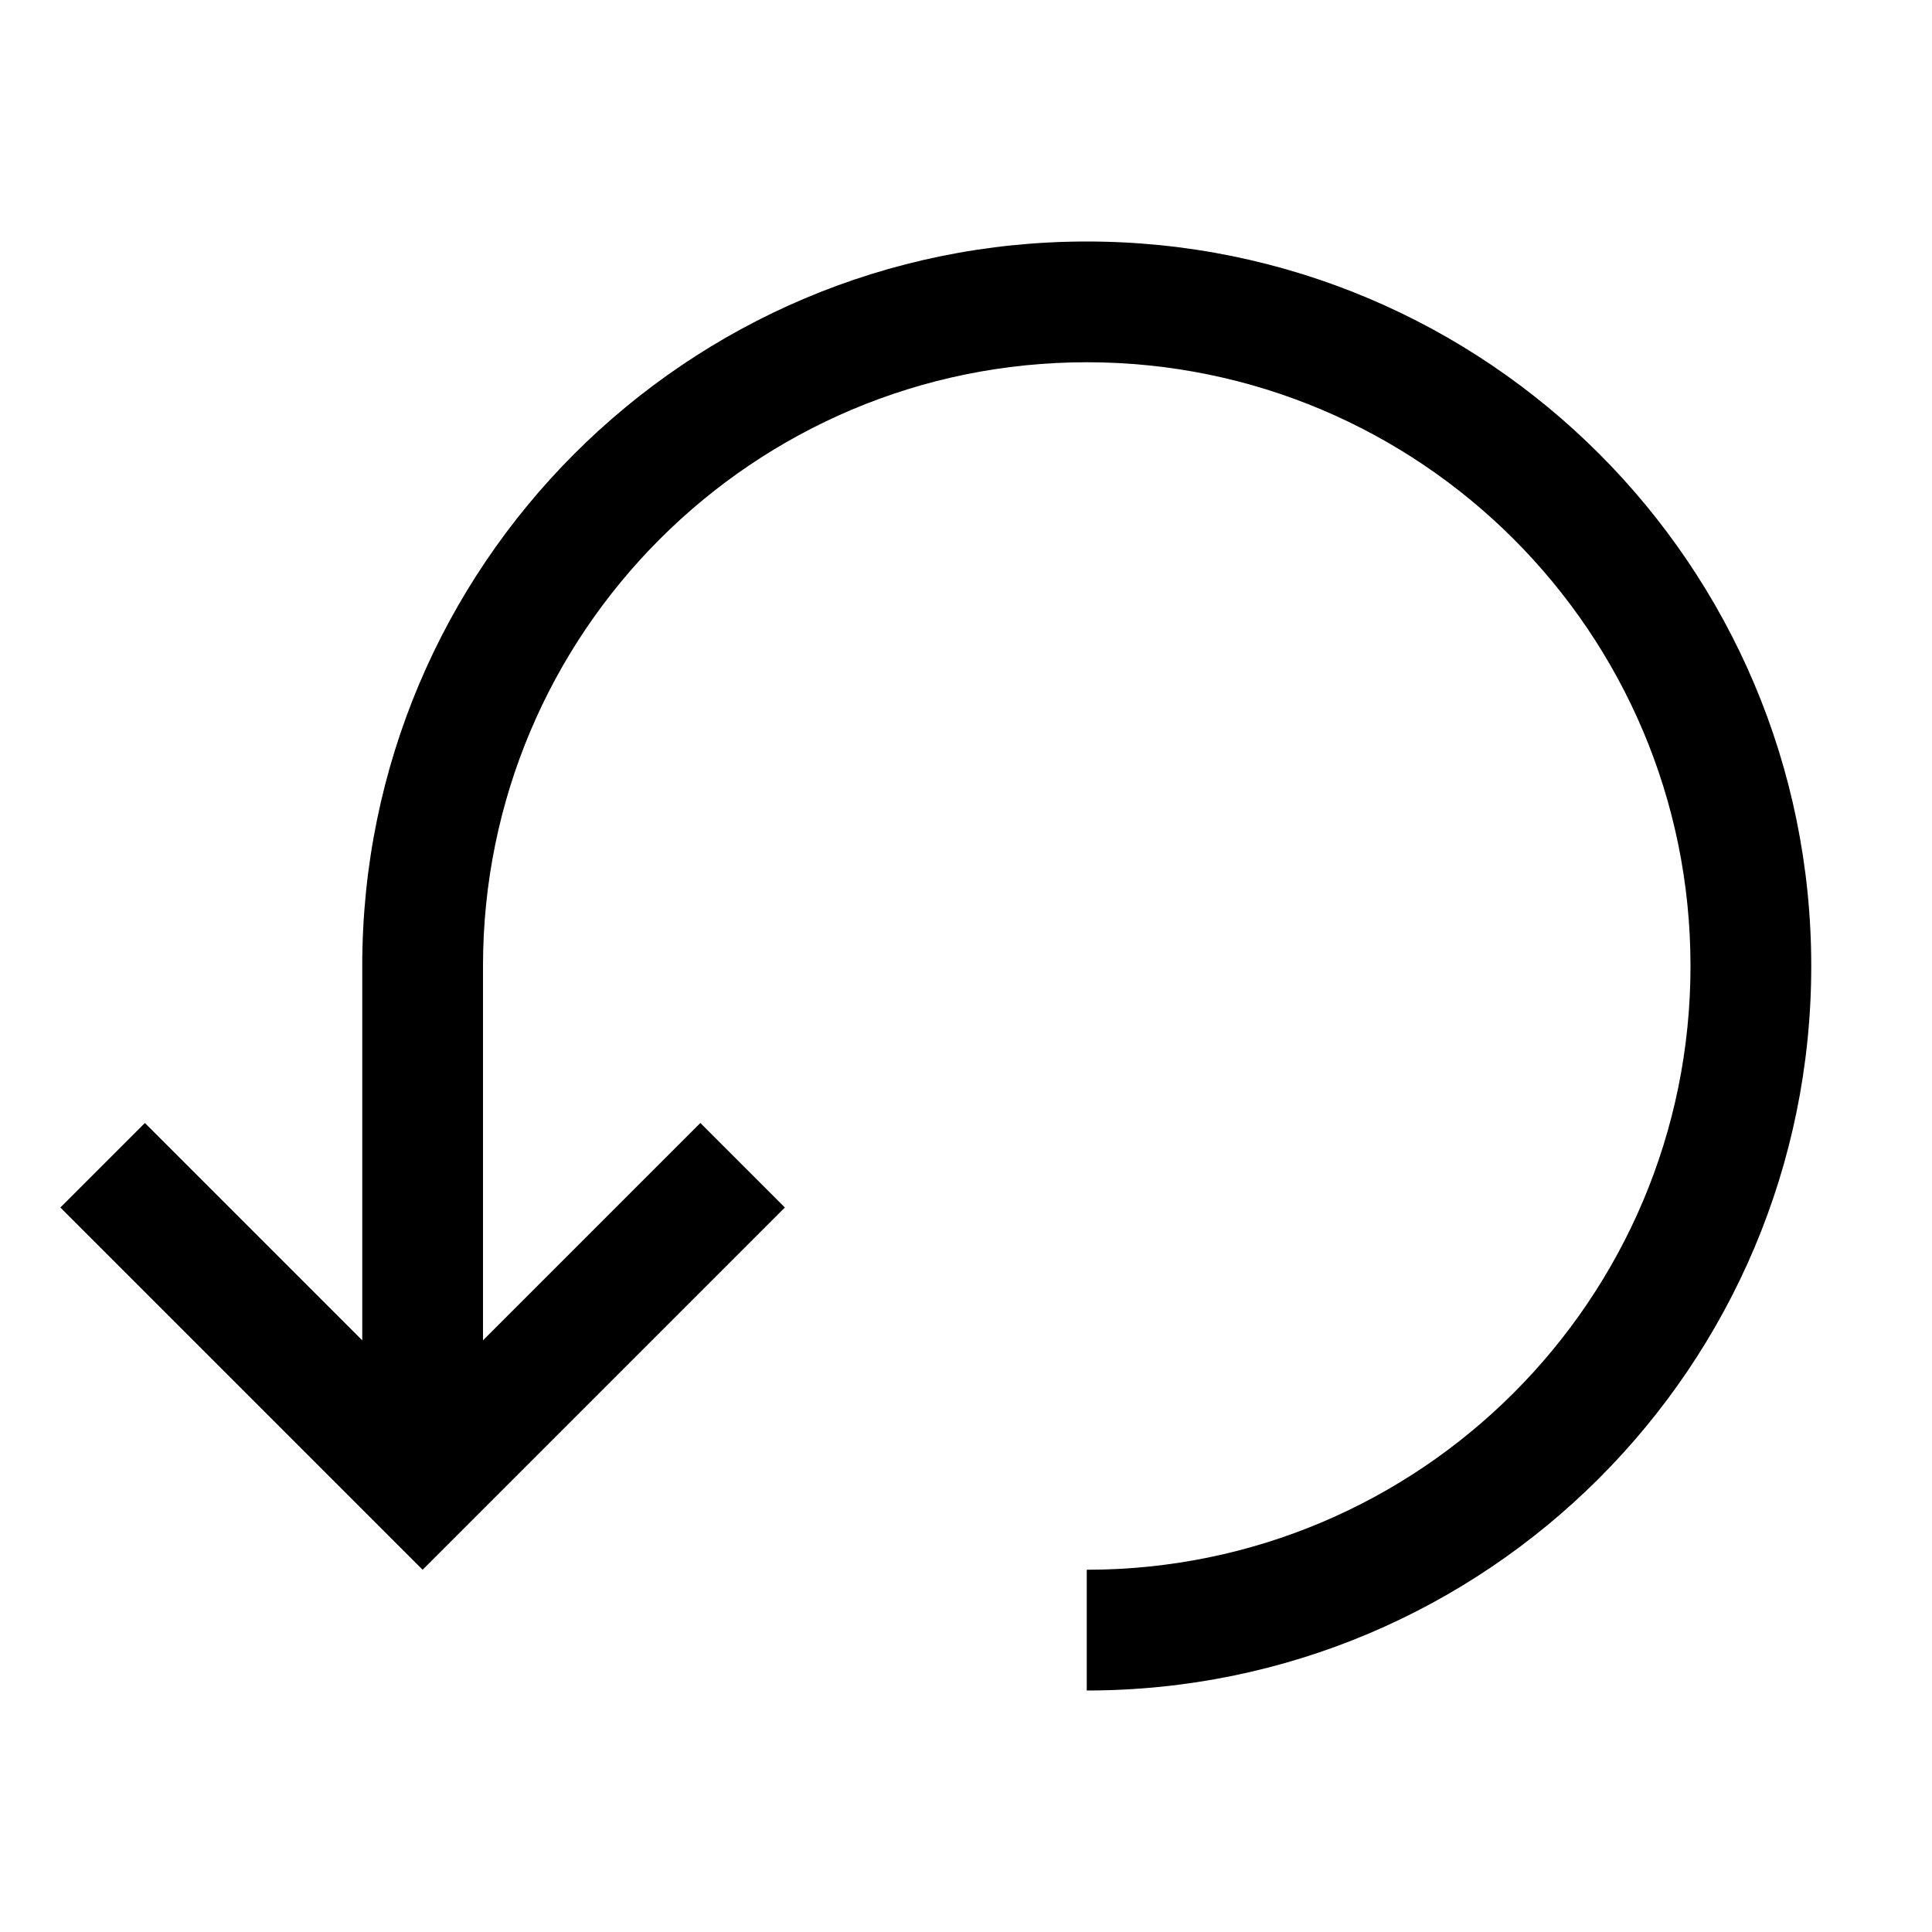
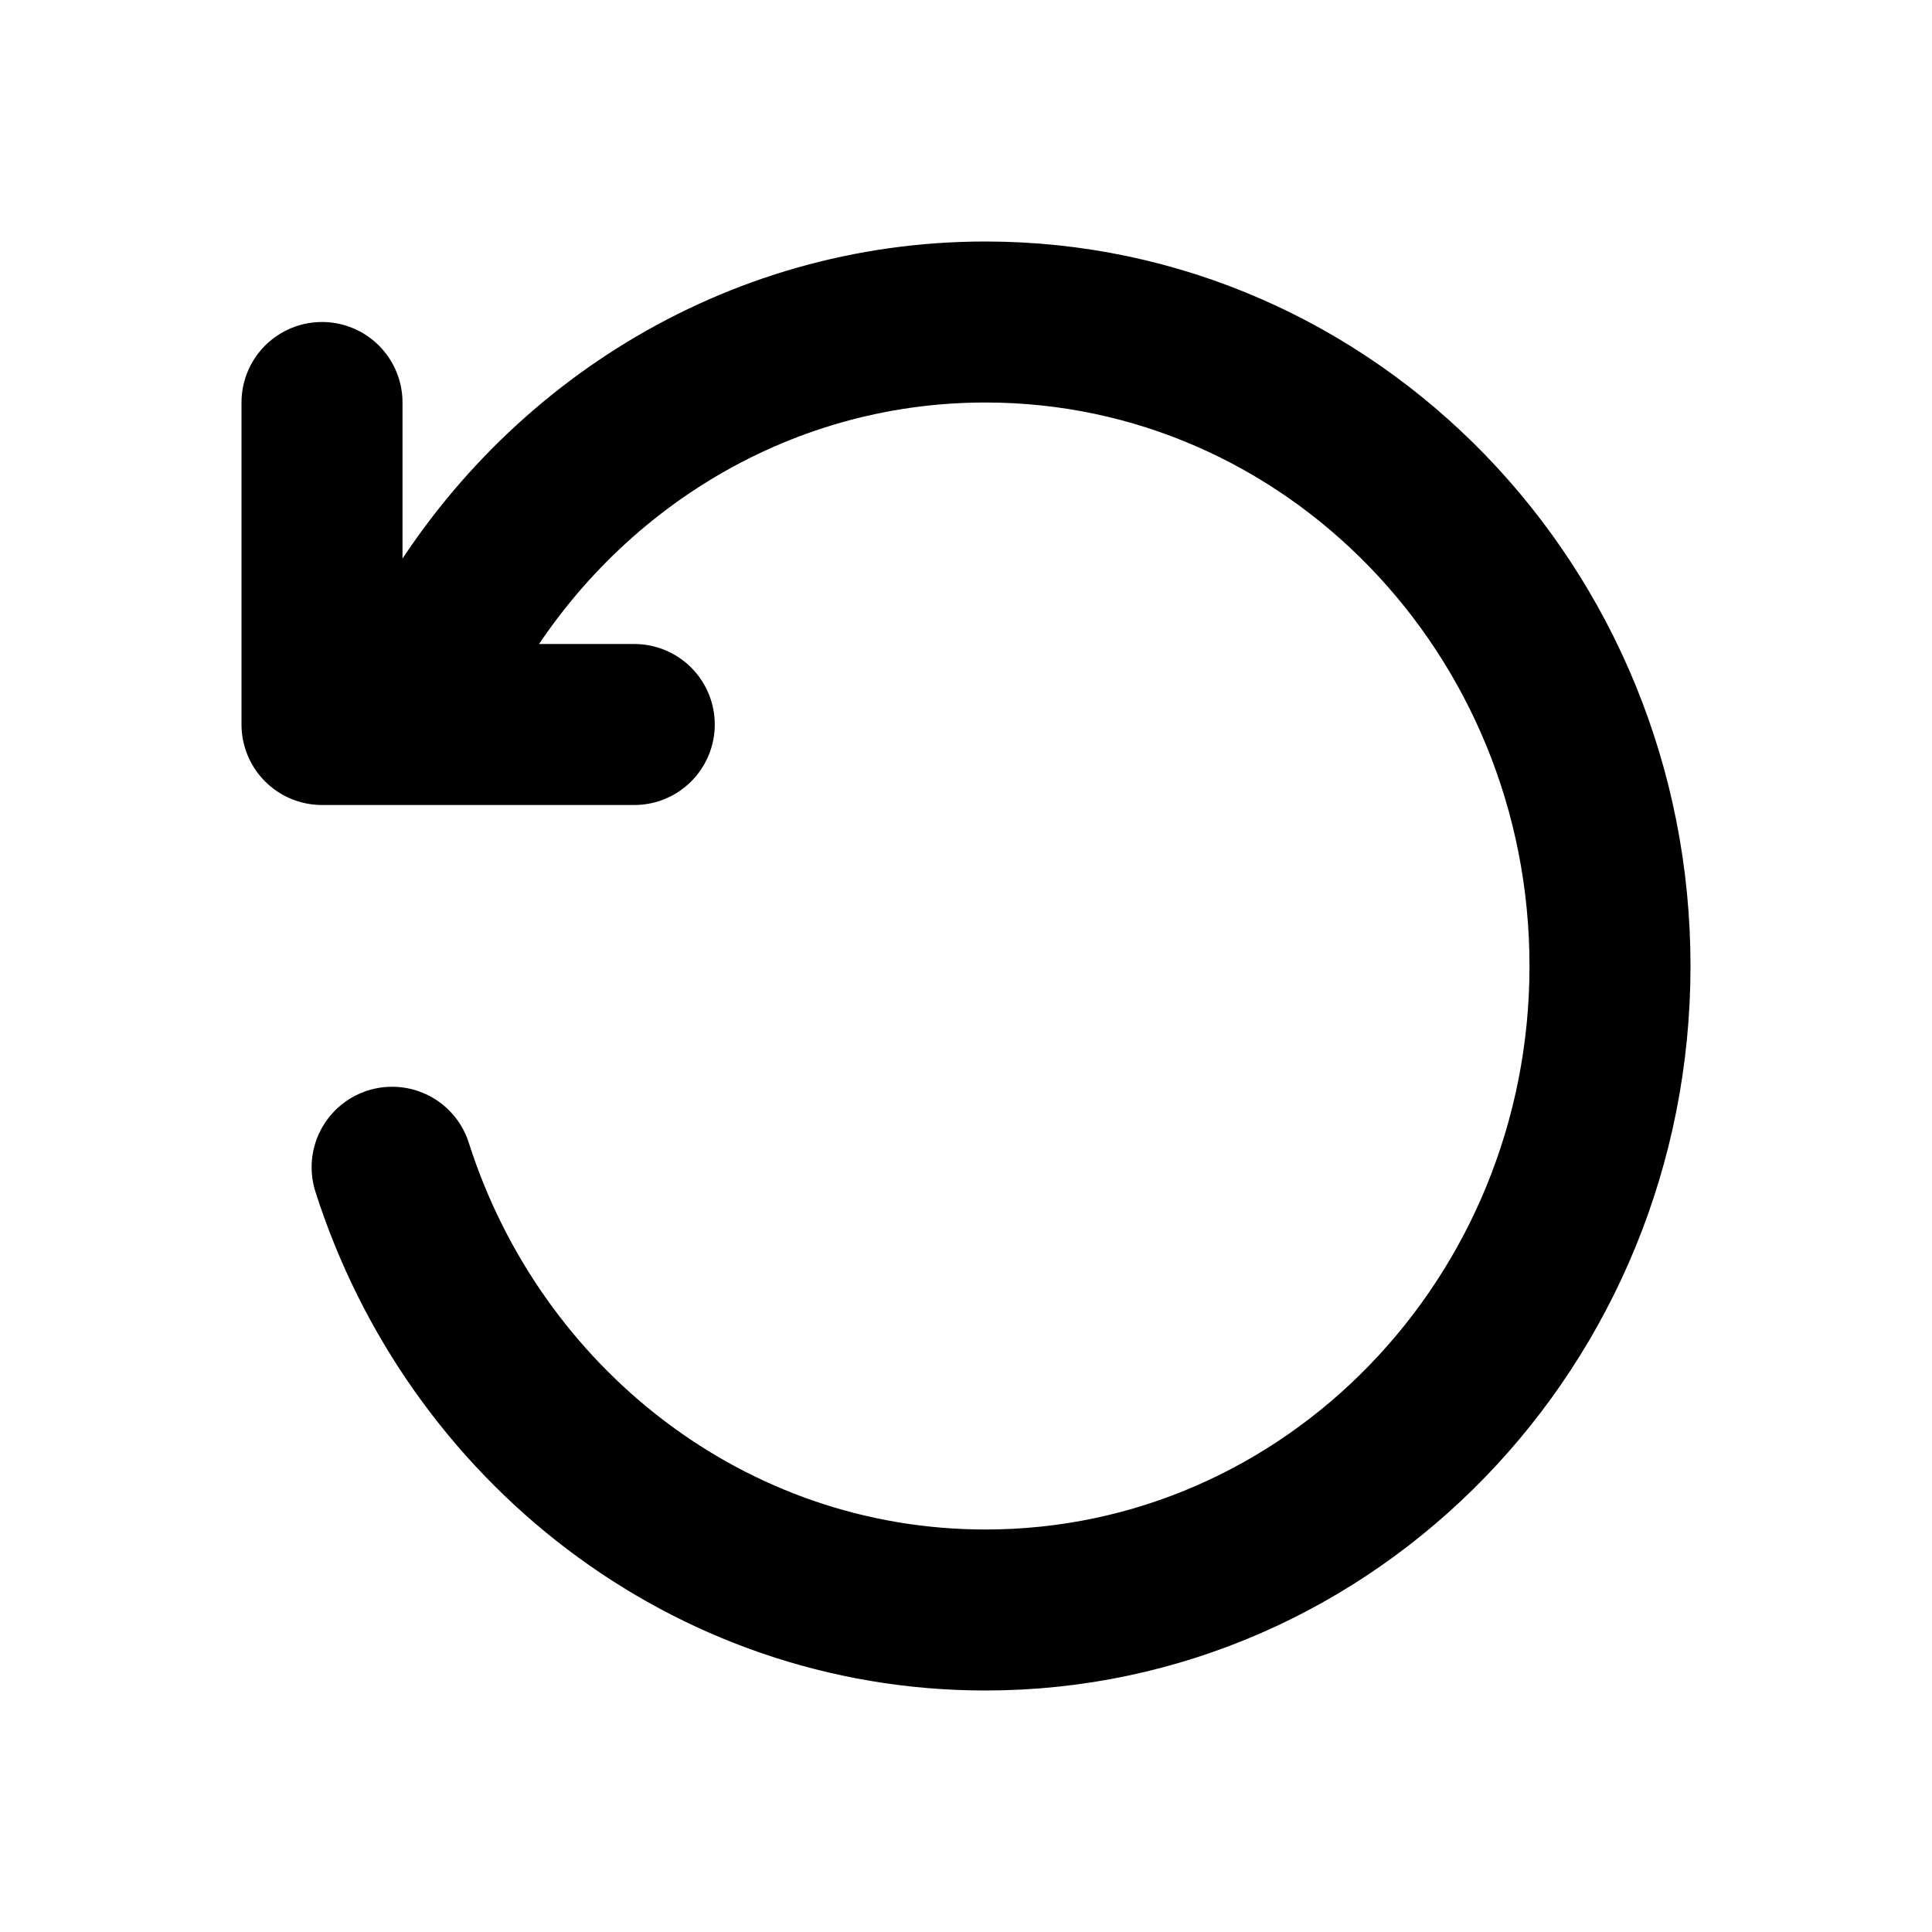
- <svg xmlns="http://www.w3.org/2000/svg" fill="#000000" width="800px" height="800px" viewBox="0 0 32 32" id="icon">
-   <defs>
-     <style>.cls-1{fill:none;}</style>
-   </defs>
-   <path d="M18,28A12,12,0,1,0,6,16v6.2L2.4,18.6,1,20l6,6,6-6-1.4-1.4L8,22.2V16H8A10,10,0,1,1,18,26Z" />
-   <rect id="_Transparent_Rectangle_" data-name="&lt;Transparent Rectangle&gt;" class="cls-1" width="32" height="32" />
+ <svg xmlns="http://www.w3.org/2000/svg" width="24" height="24" viewBox="0 0 24 24" fill="none">
+   <path d="M4.871 14.5C5.889 17.694 8.805 20 12.242 20C16.527 20 20 16.418 20 12C20 7.582 16.527 4 12.242 4C9.371 4 6.864 5.609 5.523 8M7.879 9H4V5" stroke="black" stroke-width="2" stroke-linecap="round" stroke-linejoin="round" />
</svg>
